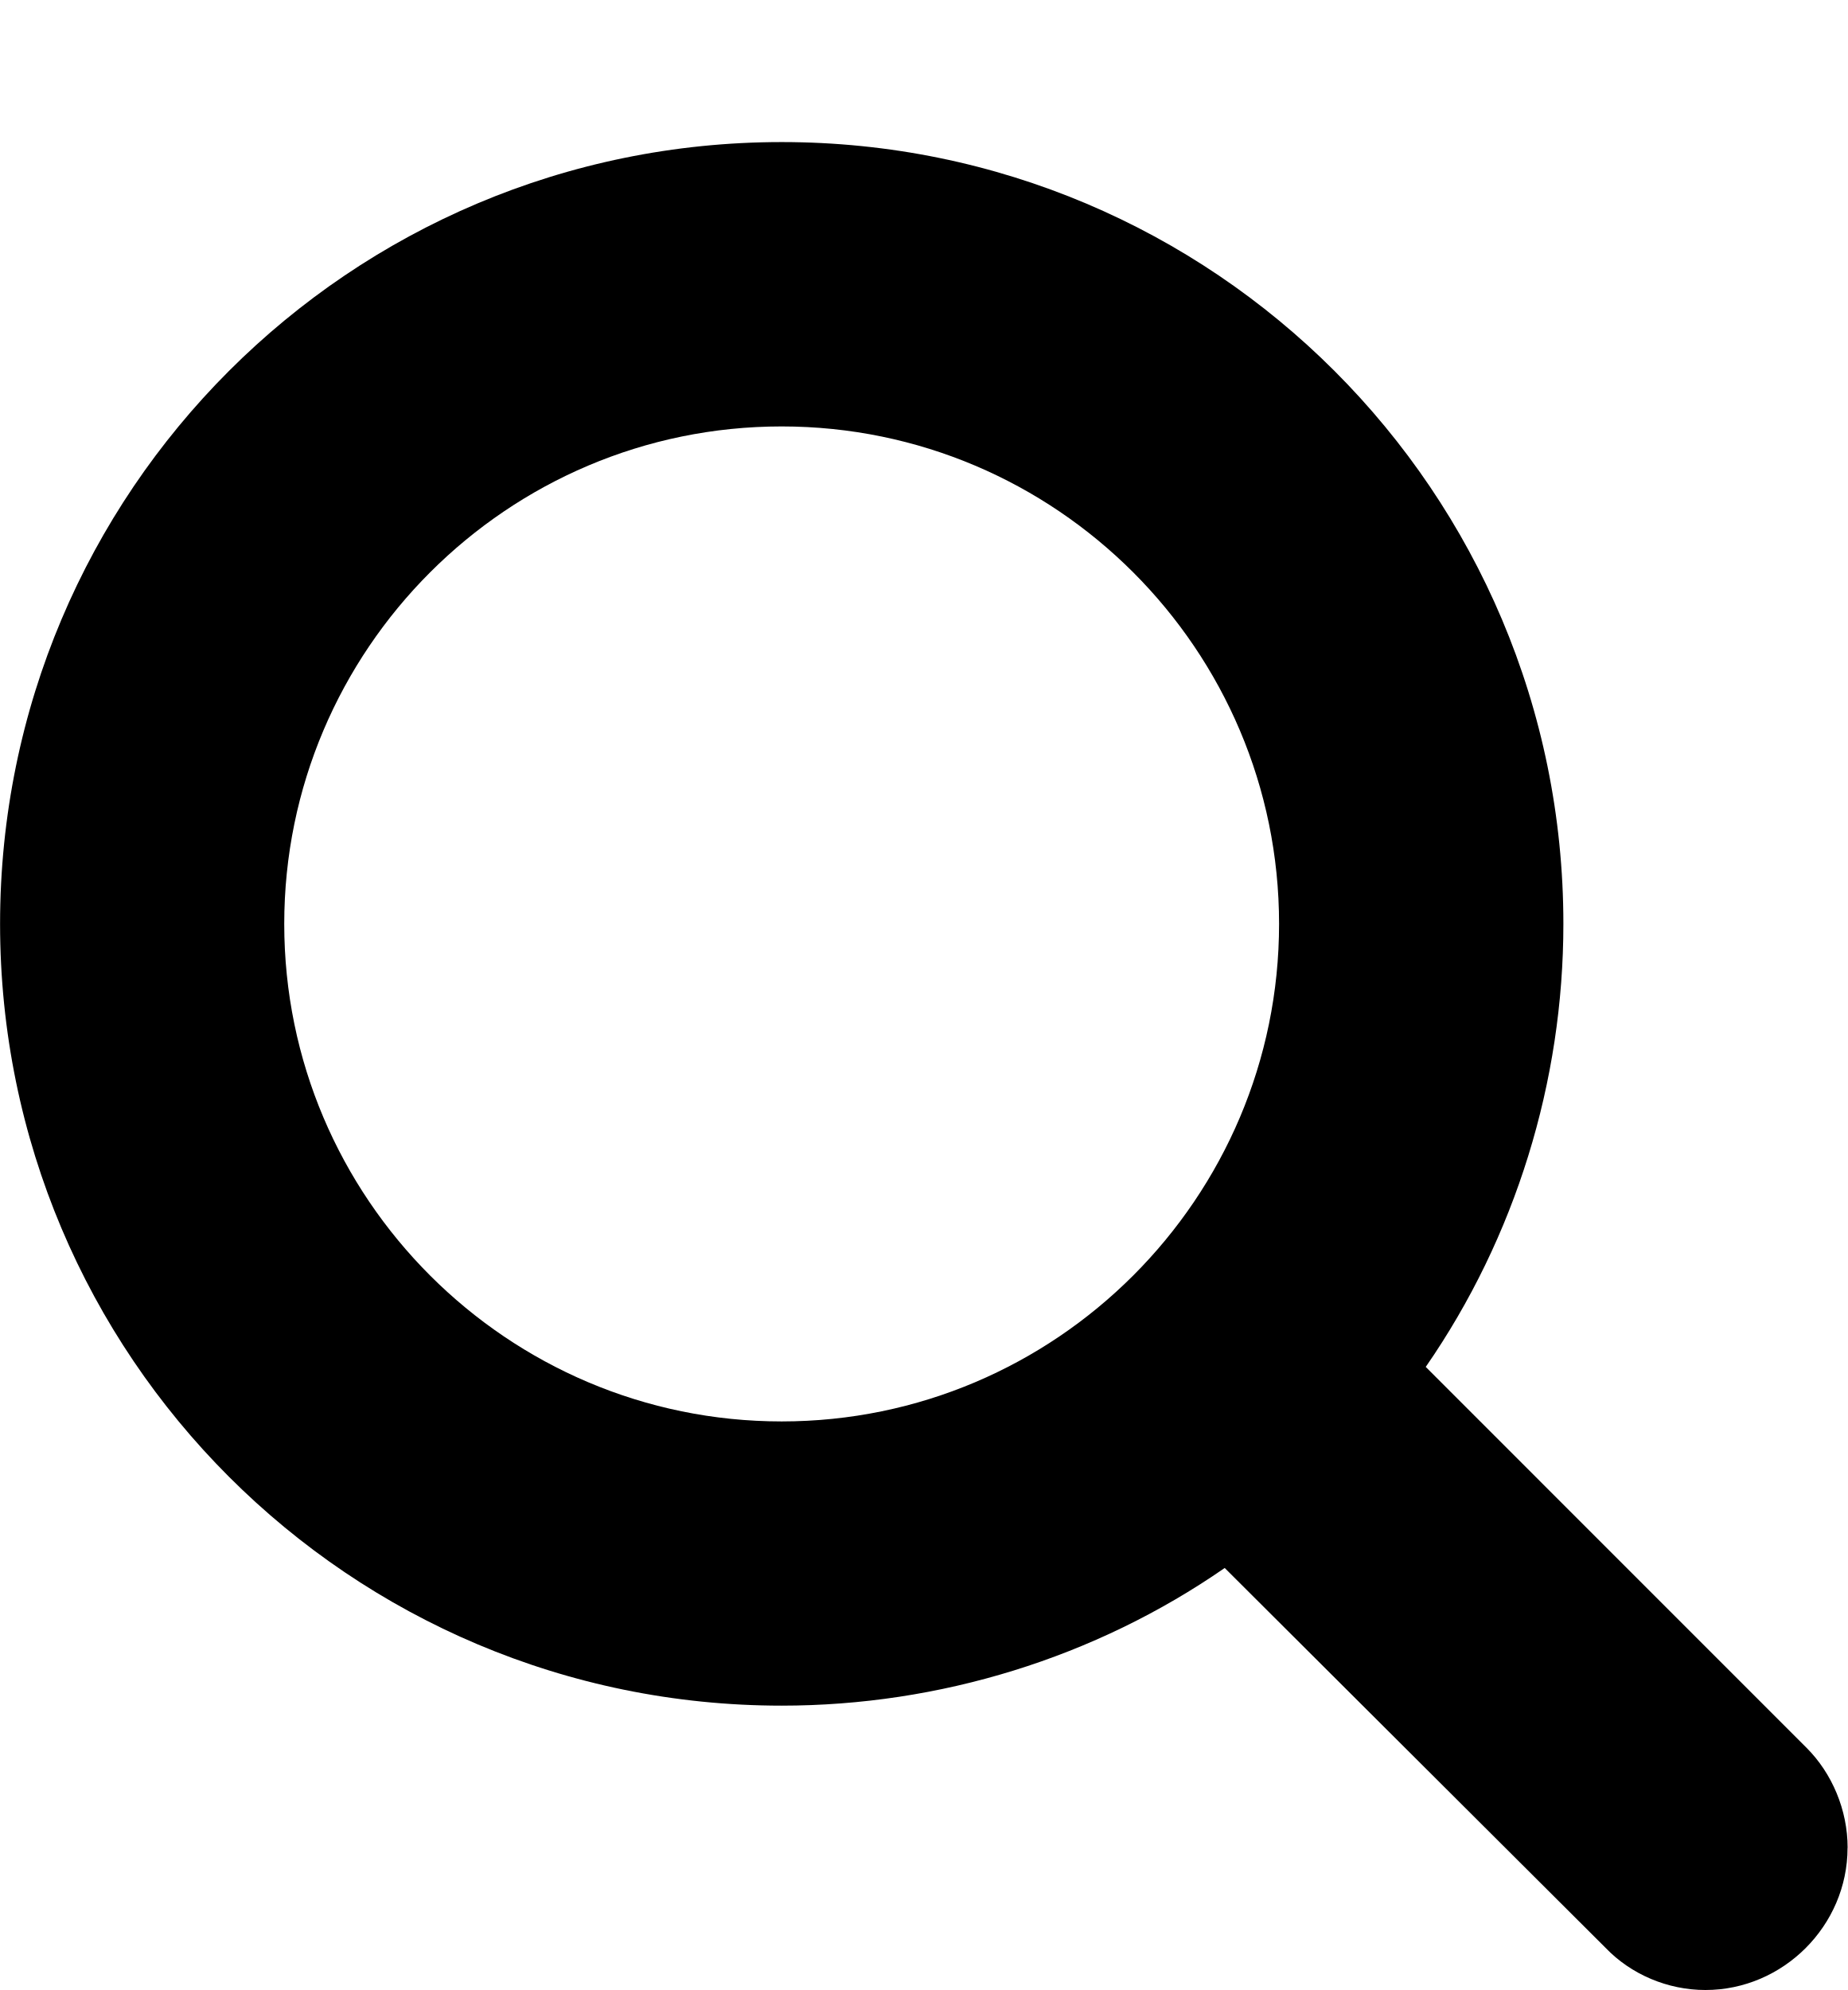
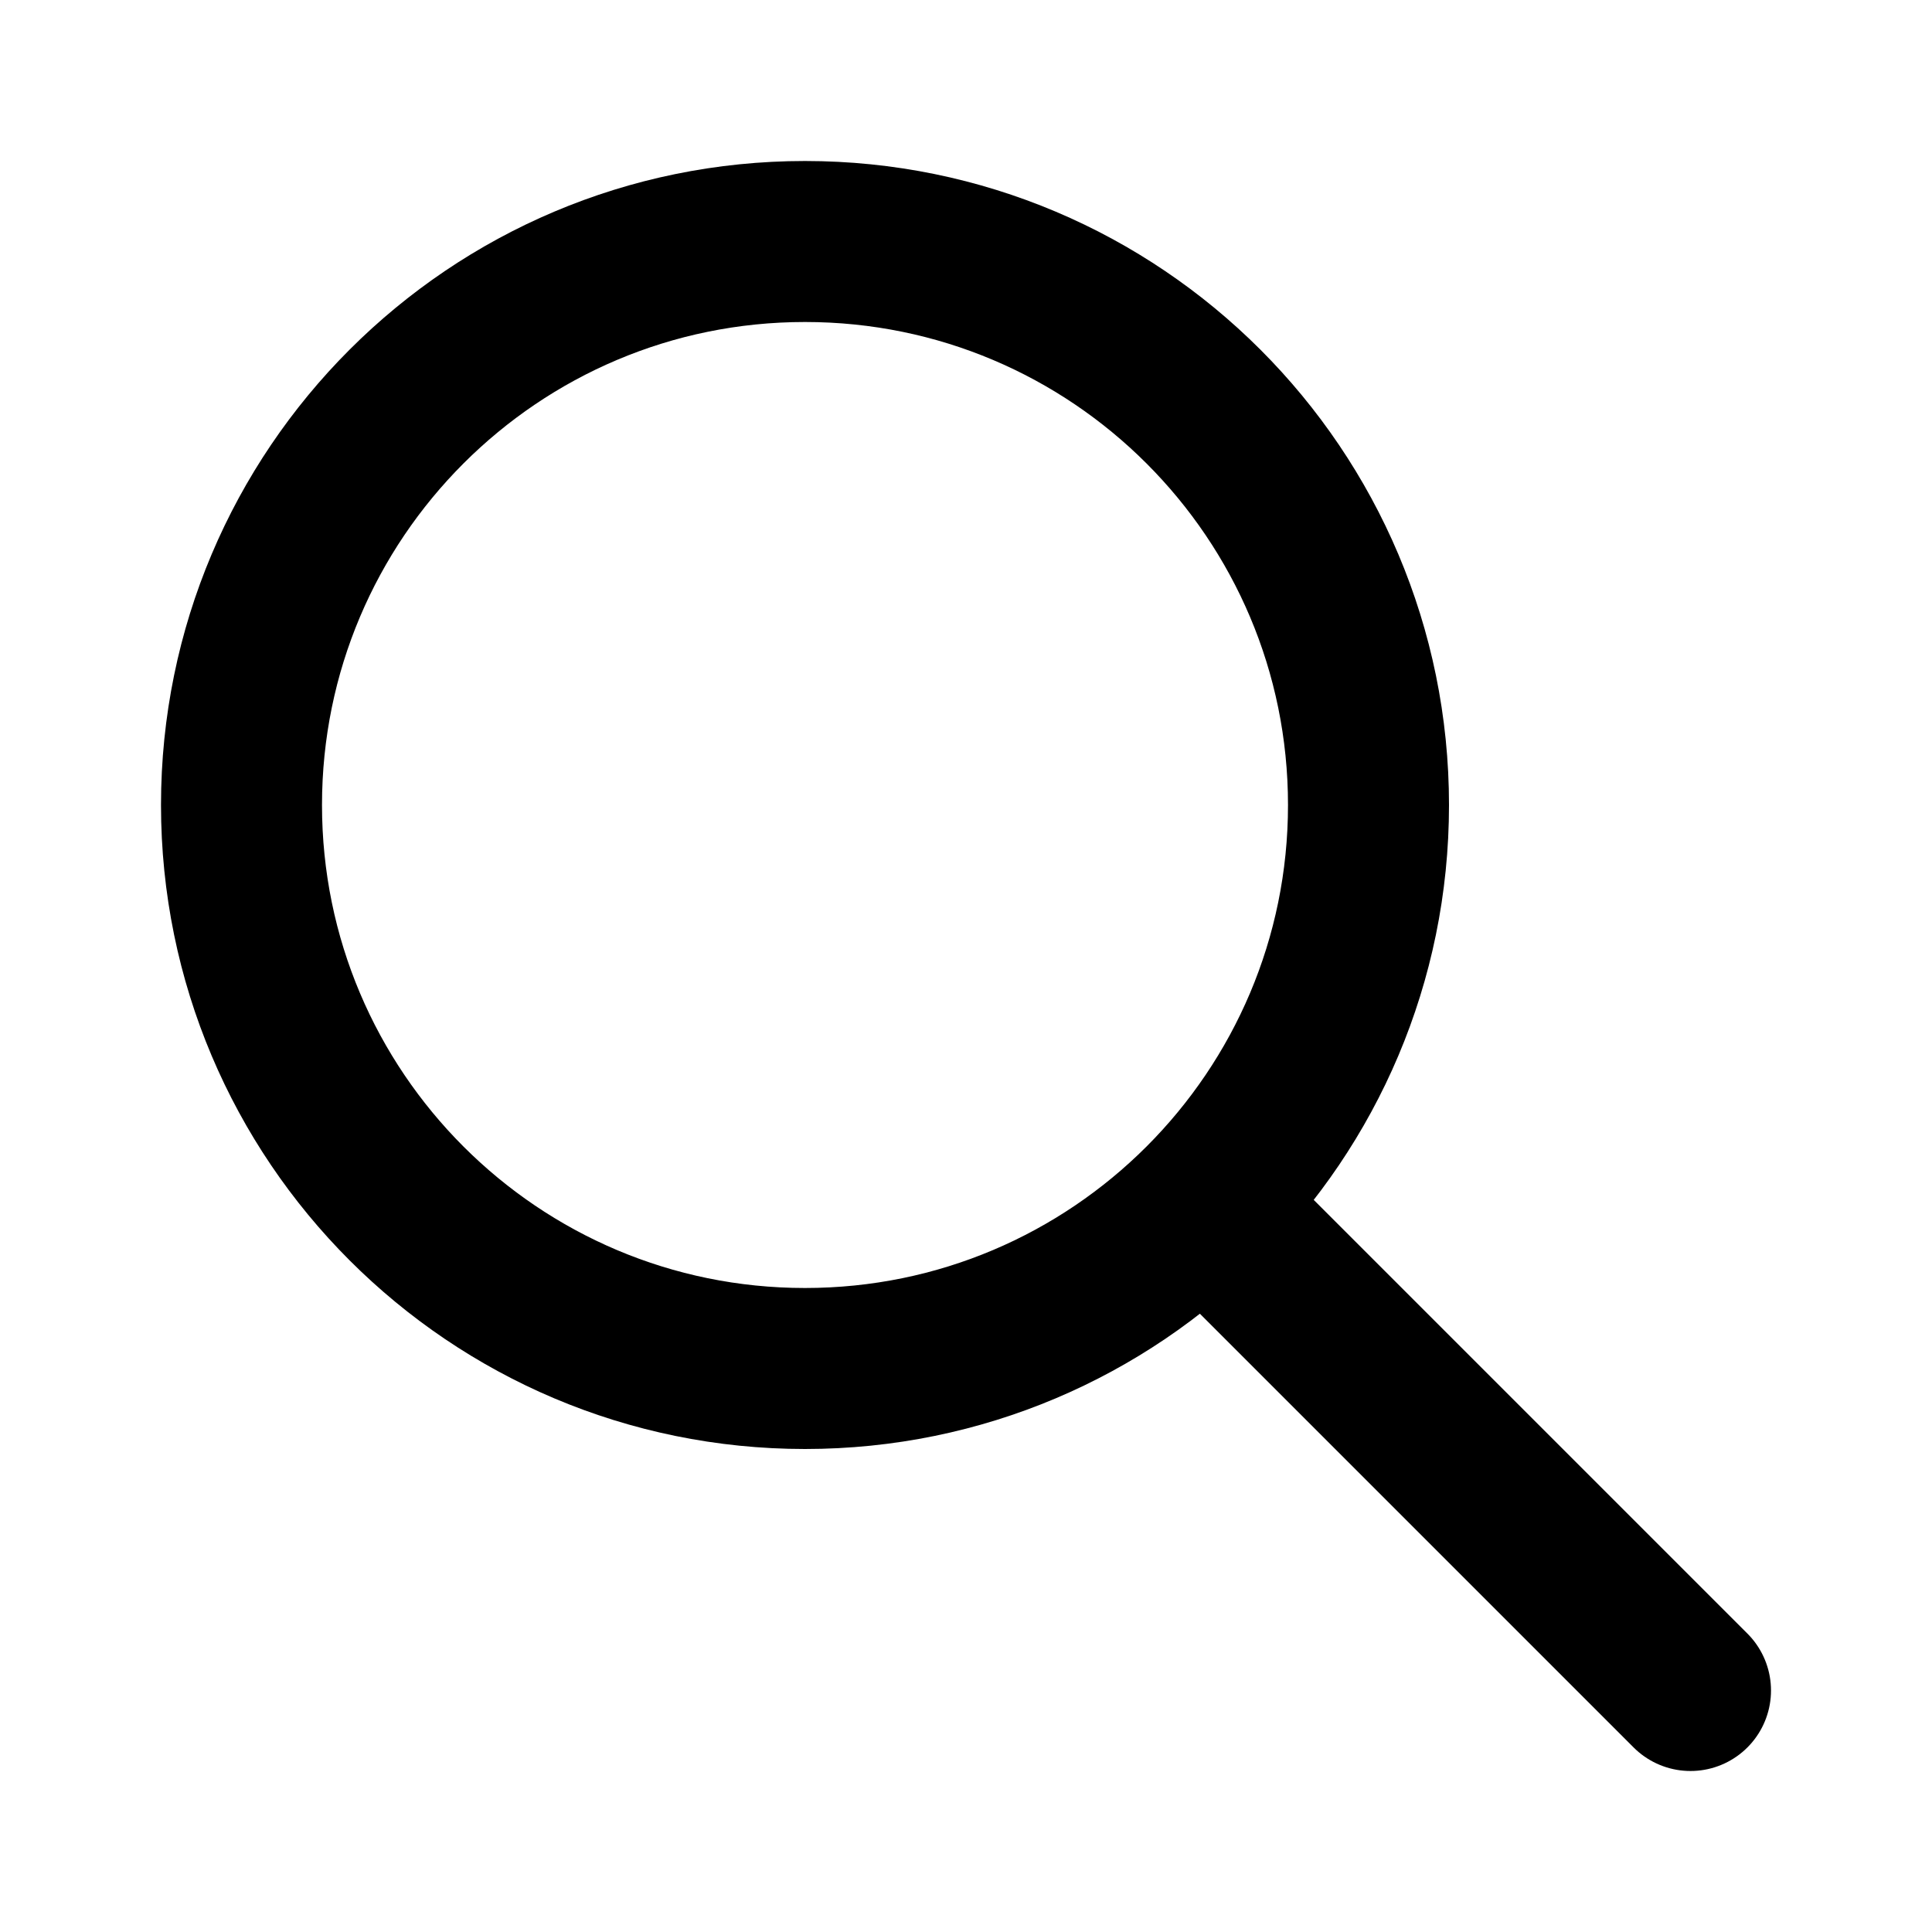
- <svg xmlns="http://www.w3.org/2000/svg" version="1.1" width="26" height="28" viewBox="0 0 26 28">
-   <path d="M18 13c0-3.859-3.141-7-7-7s-7 3.141-7 7 3.141 7 7 7 7-3.141 7-7zM26 26c0 1.094-0.906 2-2 2-0.531 0-1.047-0.219-1.406-0.594l-5.359-5.344c-1.828 1.266-4.016 1.937-6.234 1.937-6.078 0-11-4.922-11-11s4.922-11 11-11 11 4.922 11 11c0 2.219-0.672 4.406-1.937 6.234l5.359 5.359c0.359 0.359 0.578 0.875 0.578 1.406z" />
+ <svg fill="none" stroke="currentColor" stroke-linecap="round" stroke-linejoin="round" stroke-width="2" viewBox="0 0 24 24" width="24" height="24">
+   <path d="M21 21l-6-6m2-5a7 7 0 11-14 0 7 7 0 0114 0z" />
</svg>
